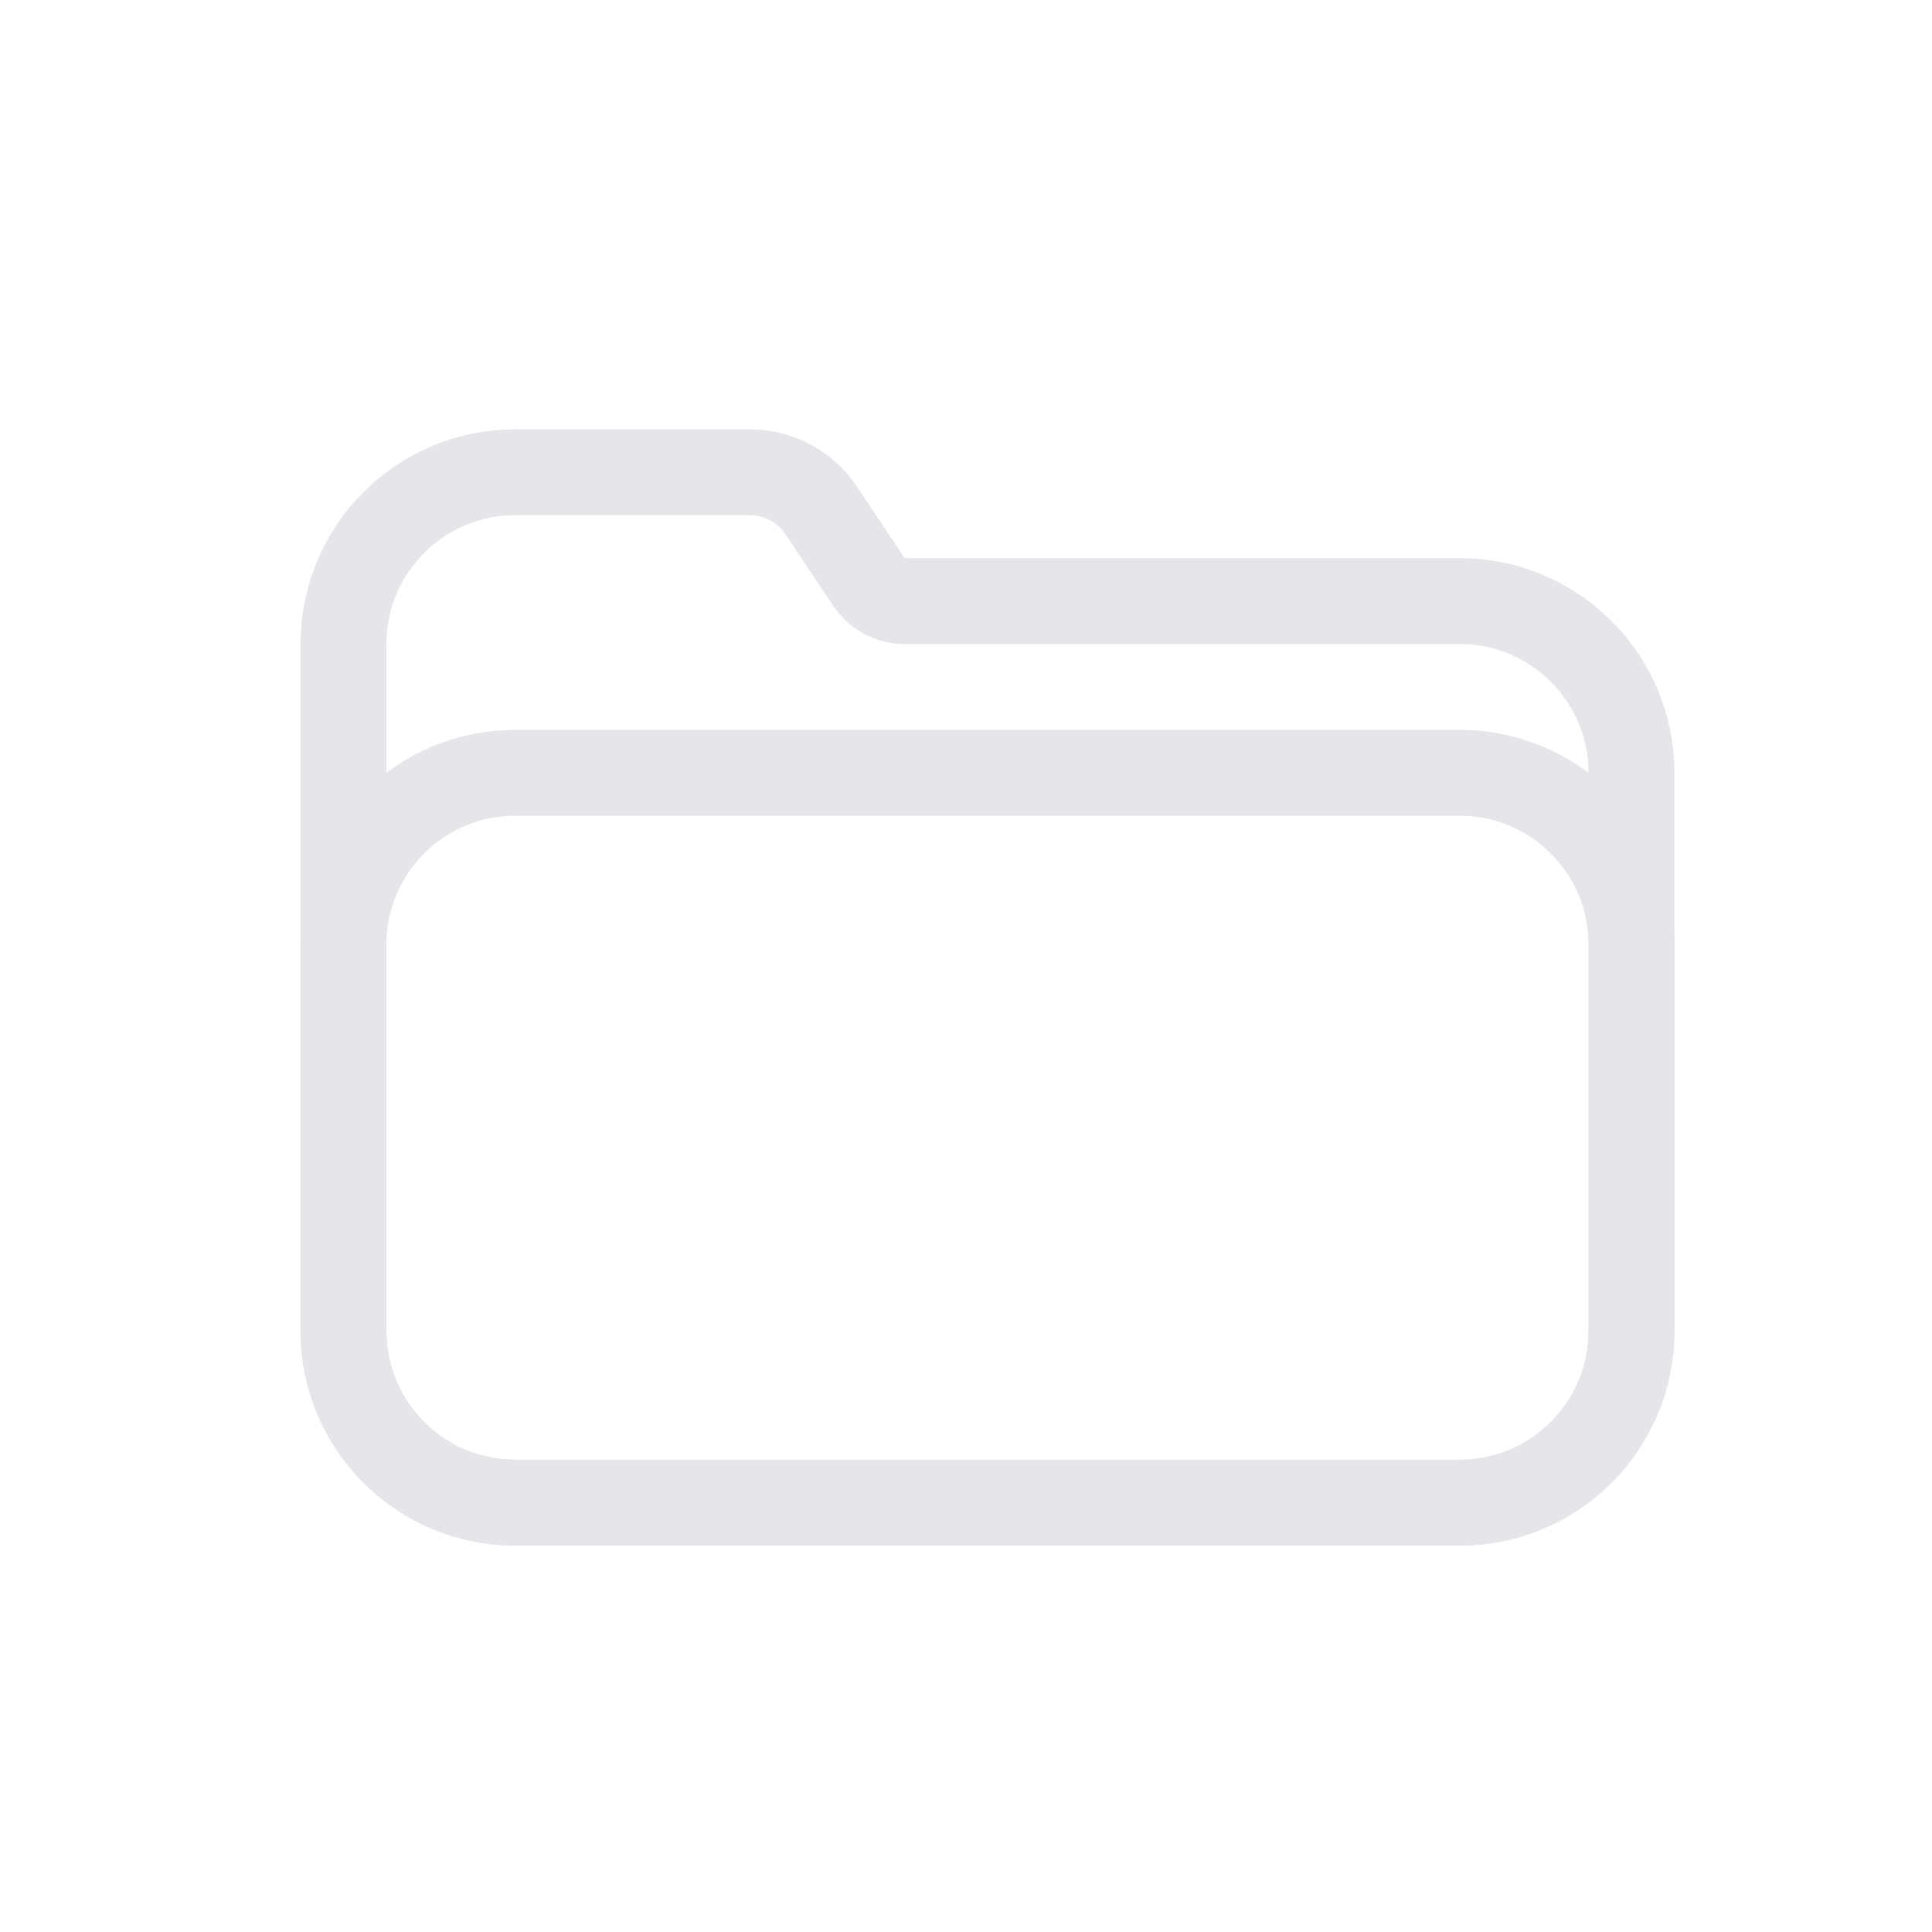
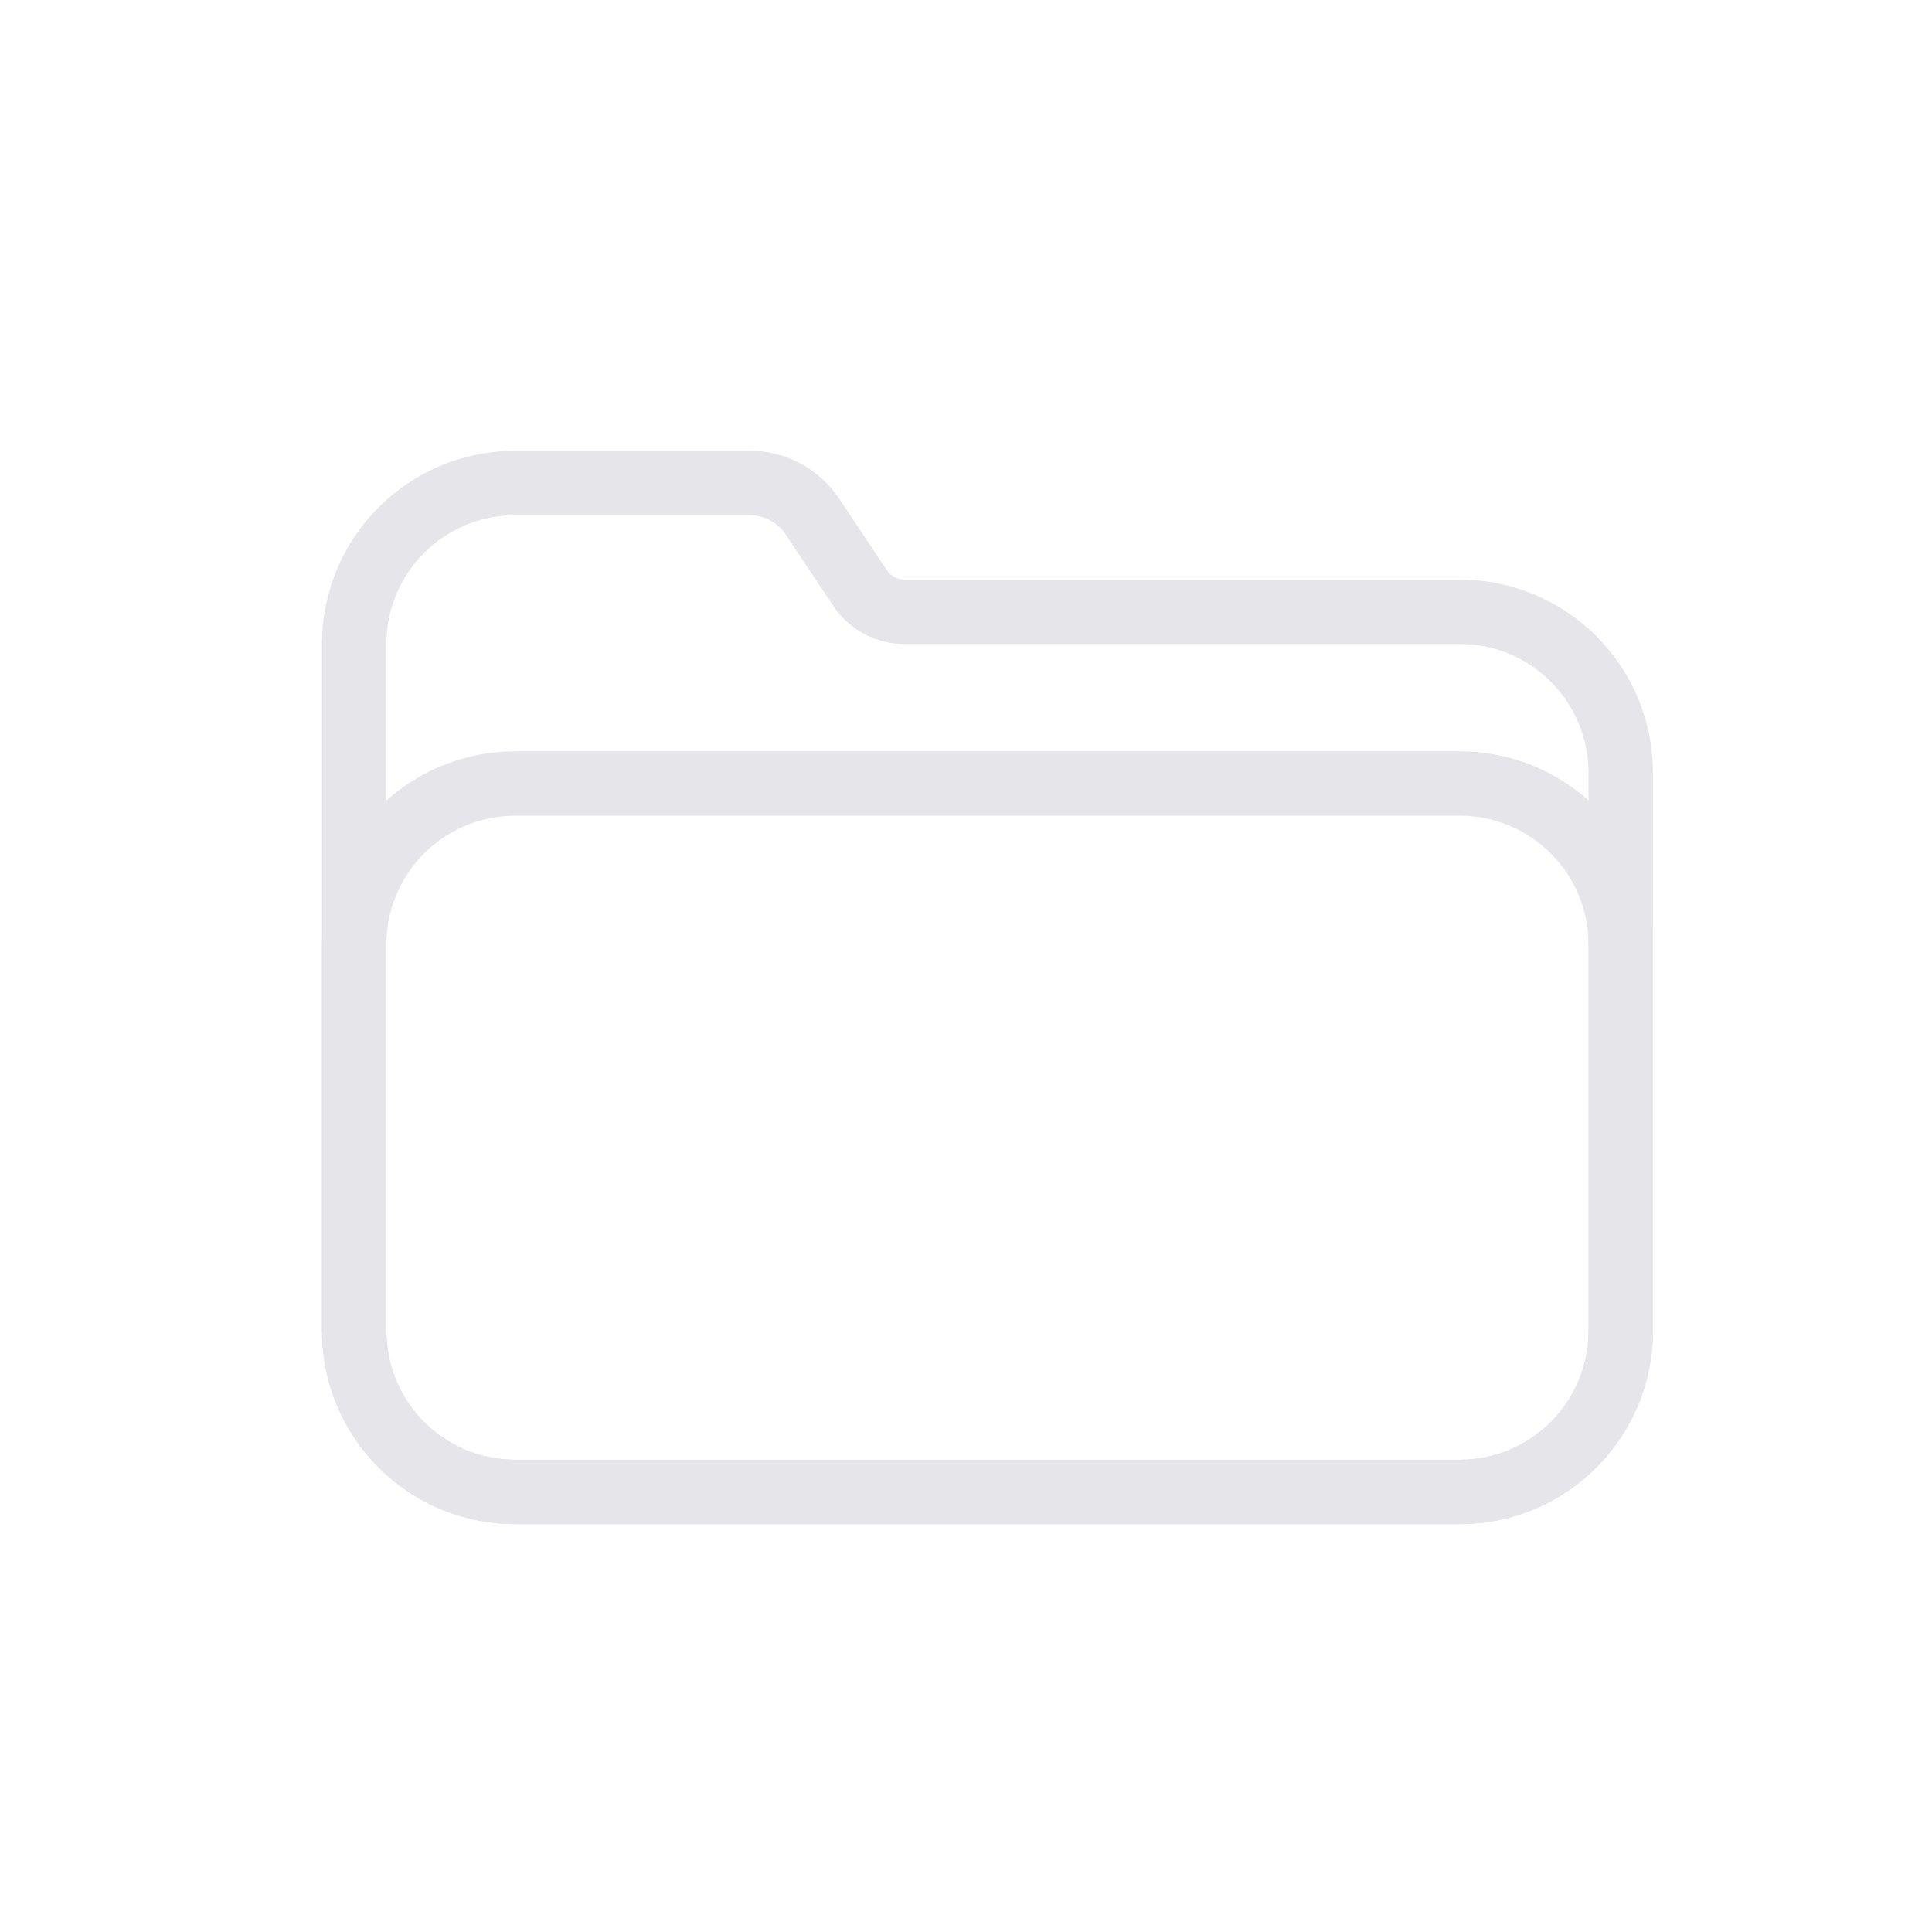
<svg xmlns="http://www.w3.org/2000/svg" width="45px" height="45px" viewBox="0 0 45 45" version="1.1">
  <g id="tabicon/-folder" stroke="none" stroke-width="1" fill="none" fill-rule="evenodd">
-     <path d="M17.465,11 C18.134,11 18.758,11.334 19.129,11.891 L19.129,11.891 L20.238,13.555 C20.424,13.833 20.736,14 21.07,14 L21.07,14 L34,14 C35.105,14 36.105,14.448 36.828,15.172 C37.552,15.895 38,16.895 38,18 L38,18 L38,31 C38,32.105 37.552,33.105 36.828,33.828 C36.105,34.552 35.105,35 34,35 L34,35 L12,35 C10.895,35 9.895,34.552 9.172,33.828 C8.448,33.105 8,32.105 8,31 L8,31 L8,15 C8,13.895 8.448,12.895 9.172,12.172 C9.895,11.448 10.895,11 12,11 L12,11 Z" id="Rectangle-Copy-3" stroke="#E5E5EA" stroke-width="2" />
-     <path d="M34,18 C35.105,18 36.105,18.448 36.828,19.172 C37.552,19.895 38,20.895 38,22 L38,22 L38,31 C38,32.105 37.552,33.105 36.828,33.828 C36.105,34.552 35.105,35 34,35 L34,35 L12,35 C10.895,35 9.895,34.552 9.172,33.828 C8.448,33.105 8,32.105 8,31 L8,31 L8,22 C8,20.895 8.448,19.895 9.172,19.172 C9.895,18.448 10.895,18 12,18 L12,18 Z" id="Rectangle-Copy-3" stroke="#E5E5EA" stroke-width="2" />
+     <path d="M17.465,11.25 C18.05,11.25 18.596,11.542 18.921,12.029 L18.921,12.029 L20.03,13.693 C20.262,14.041 20.652,14.25 21.07,14.25 L21.07,14.25 L34,14.25 C35.036,14.25 35.973,14.67 36.652,15.348 C37.33,16.027 37.75,16.964 37.75,18 L37.75,18 L37.75,31 C37.75,32.036 37.33,32.973 36.652,33.652 C35.973,34.33 35.036,34.75 34,34.75 L34,34.75 L12,34.75 C10.964,34.75 10.027,34.33 9.348,33.652 C8.67,32.973 8.25,32.036 8.25,31 L8.25,31 L8.25,15 C8.25,13.964 8.67,13.027 9.348,12.348 C10.027,11.67 10.964,11.25 12,11.25 L12,11.25 Z" id="Rectangle-Copy-3" stroke="#E5E5EA" stroke-width="1.5" />
+     <path d="M34,18.25 C35.036,18.25 35.973,18.67 36.652,19.348 C37.33,20.027 37.75,20.964 37.75,22 L37.75,22 L37.75,31 C37.75,32.036 37.33,32.973 36.652,33.652 C35.973,34.33 35.036,34.75 34,34.75 L34,34.75 L12,34.75 C10.964,34.75 10.027,34.33 9.348,33.652 C8.67,32.973 8.25,32.036 8.25,31 L8.25,31 L8.25,22 C8.25,20.964 8.67,20.027 9.348,19.348 C10.027,18.67 10.964,18.25 12,18.25 L12,18.25 Z" id="Rectangle-Copy-3" stroke="#E5E5EA" stroke-width="1.5" />
  </g>
</svg>
